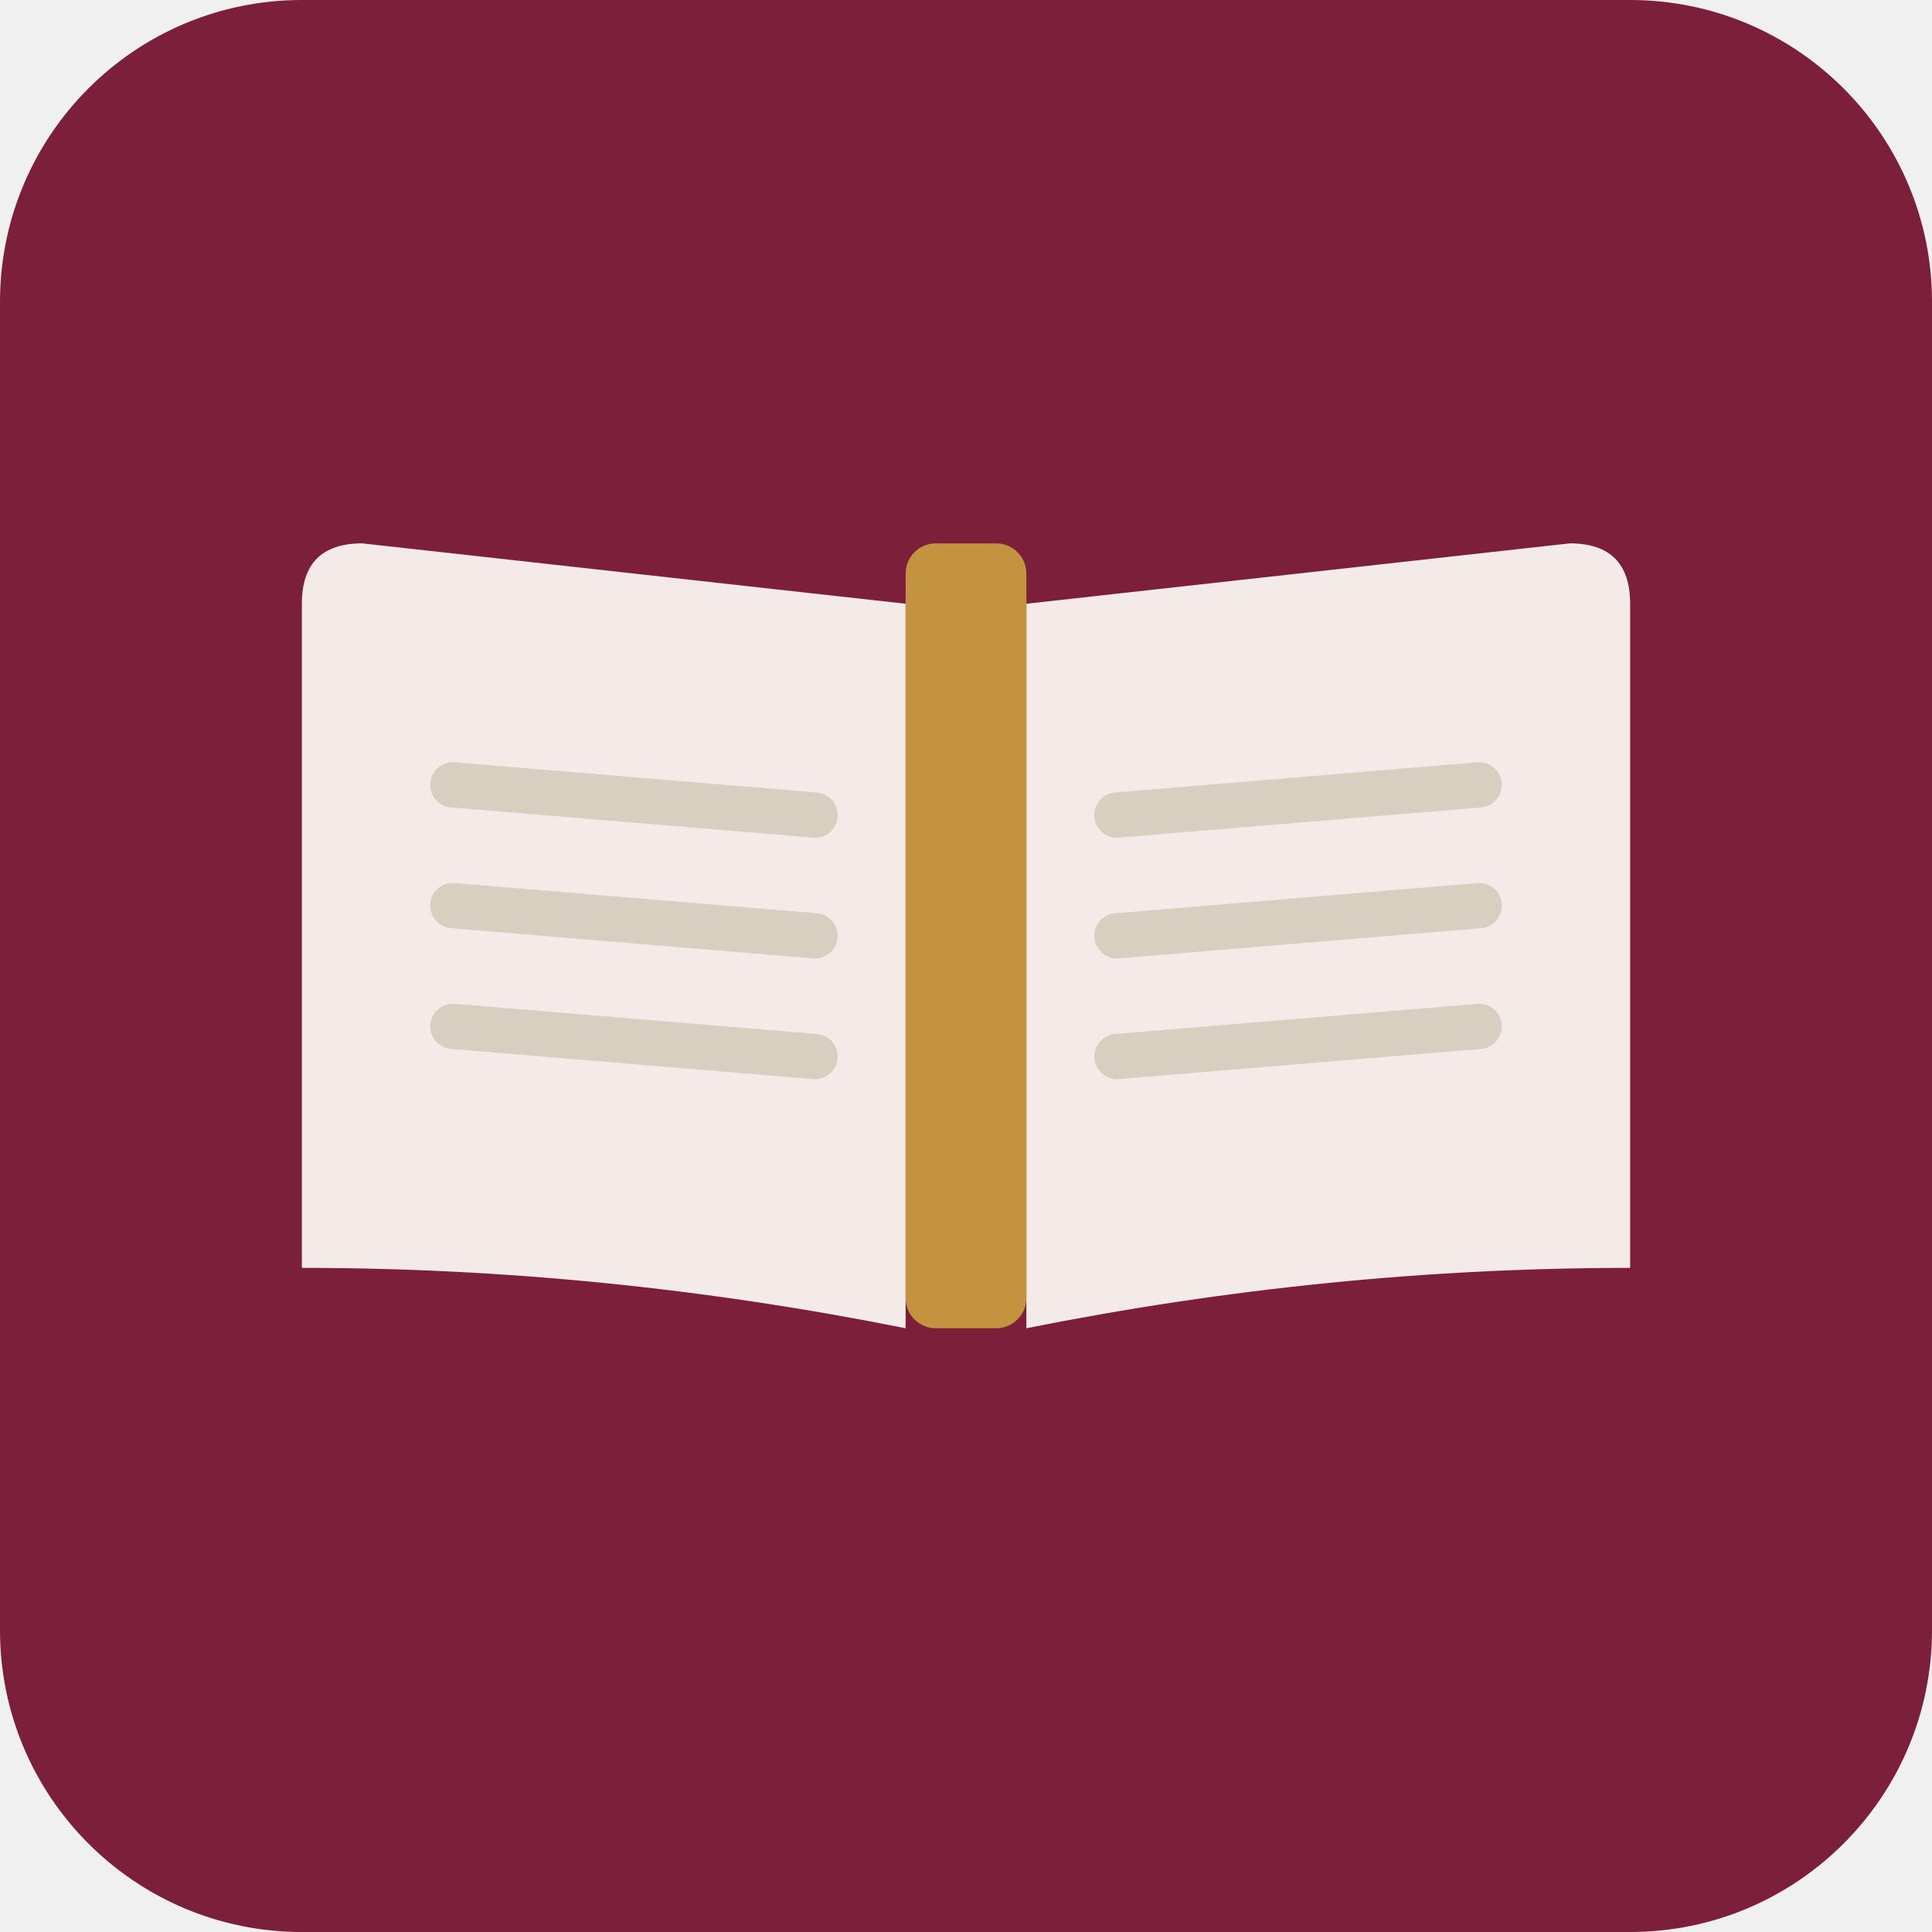
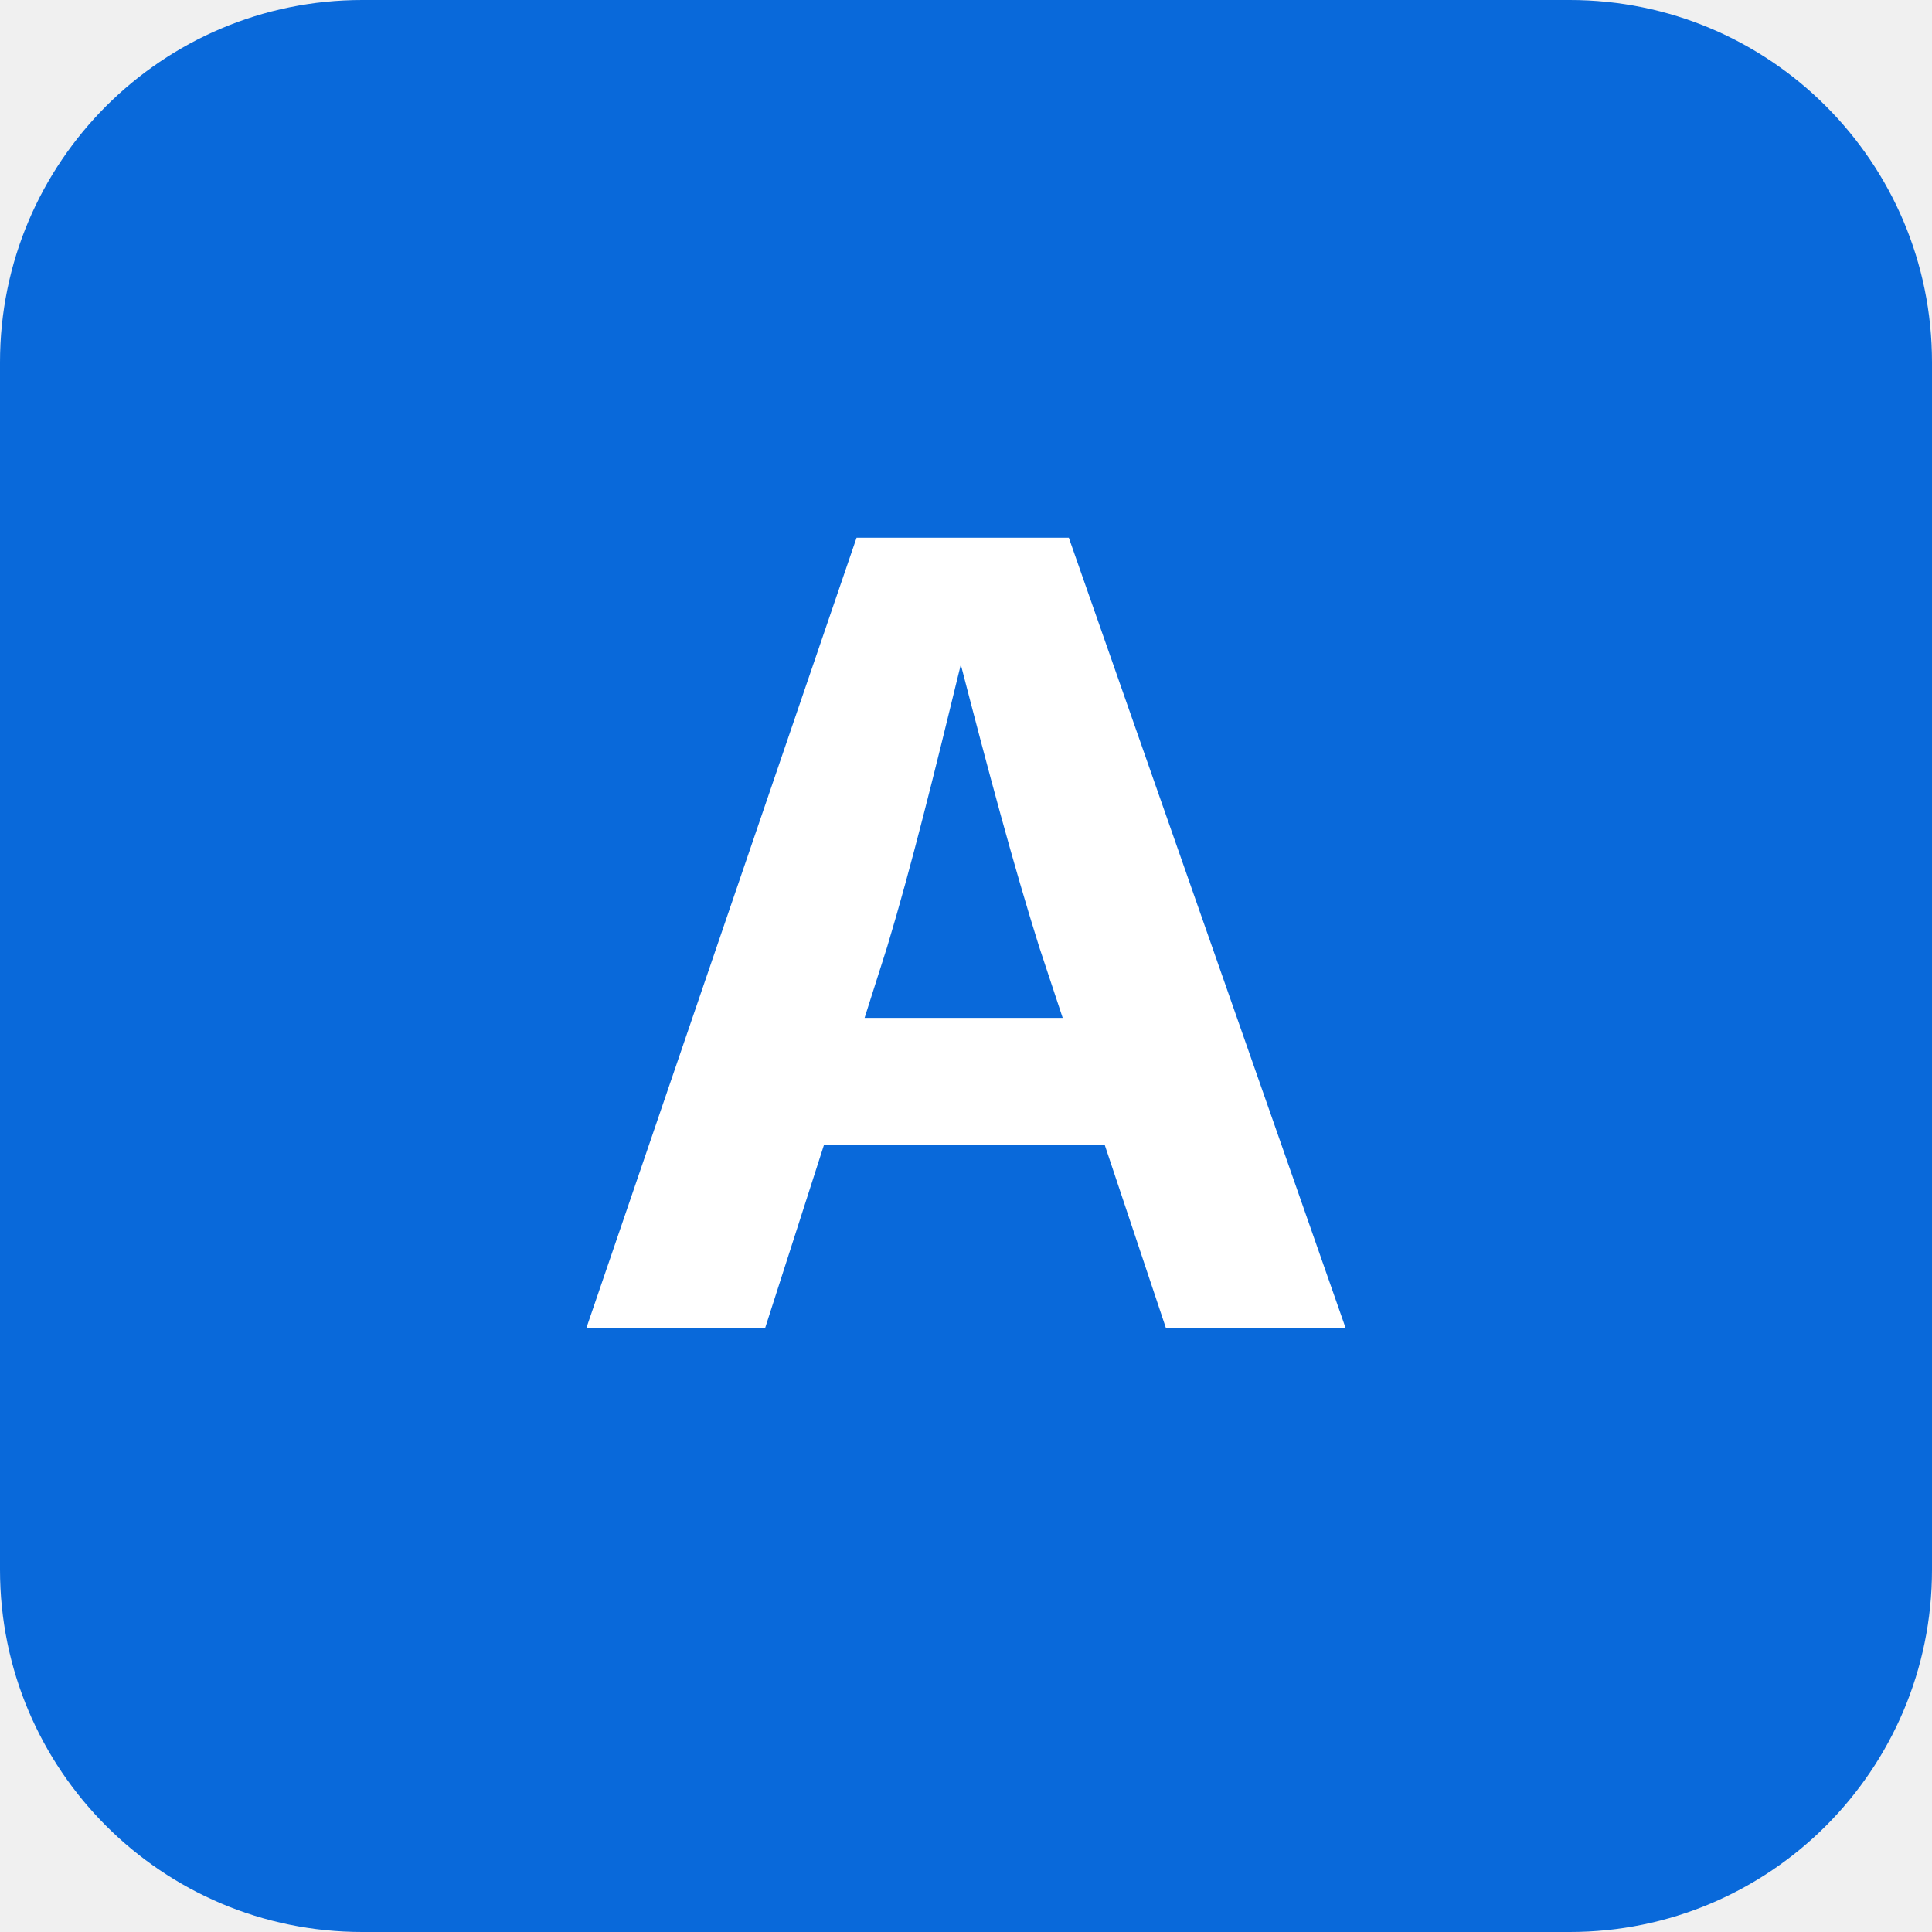
- <svg xmlns="http://www.w3.org/2000/svg" viewBox="0 0 64 64" role="img" aria-label="Free Library logo">
-   <rect width="64" height="64" rx="10" fill="#7c1f3a" />
-   <path d="M10 42 L10 20 Q10 18 12 18 L30 20 L30 44 Q20 42 10 42 Z" fill="#faf6f0" opacity=".95" />
-   <path d="M54 42 L54 20 Q54 18 52 18 L34 20 L34 44 Q44 42 54 42 Z" fill="#faf6f0" opacity=".95" />
-   <rect x="30" y="18" width="4" height="26" rx="1" fill="#c4933f" />
-   <line x1="15" y1="26" x2="27" y2="27" stroke="#d9cfc0" stroke-width="1.5" stroke-linecap="round" />
-   <line x1="15" y1="30" x2="27" y2="31" stroke="#d9cfc0" stroke-width="1.5" stroke-linecap="round" />
-   <line x1="15" y1="34" x2="27" y2="35" stroke="#d9cfc0" stroke-width="1.5" stroke-linecap="round" />
-   <line x1="49" y1="26" x2="37" y2="27" stroke="#d9cfc0" stroke-width="1.5" stroke-linecap="round" />
-   <line x1="49" y1="30" x2="37" y2="31" stroke="#d9cfc0" stroke-width="1.5" stroke-linecap="round" />
-   <line x1="49" y1="34" x2="37" y2="35" stroke="#d9cfc0" stroke-width="1.5" stroke-linecap="round" />
+ <svg xmlns="http://www.w3.org/2000/svg" viewBox="0 0 64 64" role="img" aria-label="Aviv Library logo">
+   <rect width="64" height="64" rx="12" fill="#0969da" />
+   <text x="32" y="44" font-family="-apple-system, BlinkMacSystemFont, 'Segoe UI', Inter, sans-serif" font-size="36" font-weight="700" fill="#ffffff" text-anchor="middle">A</text>
</svg>
